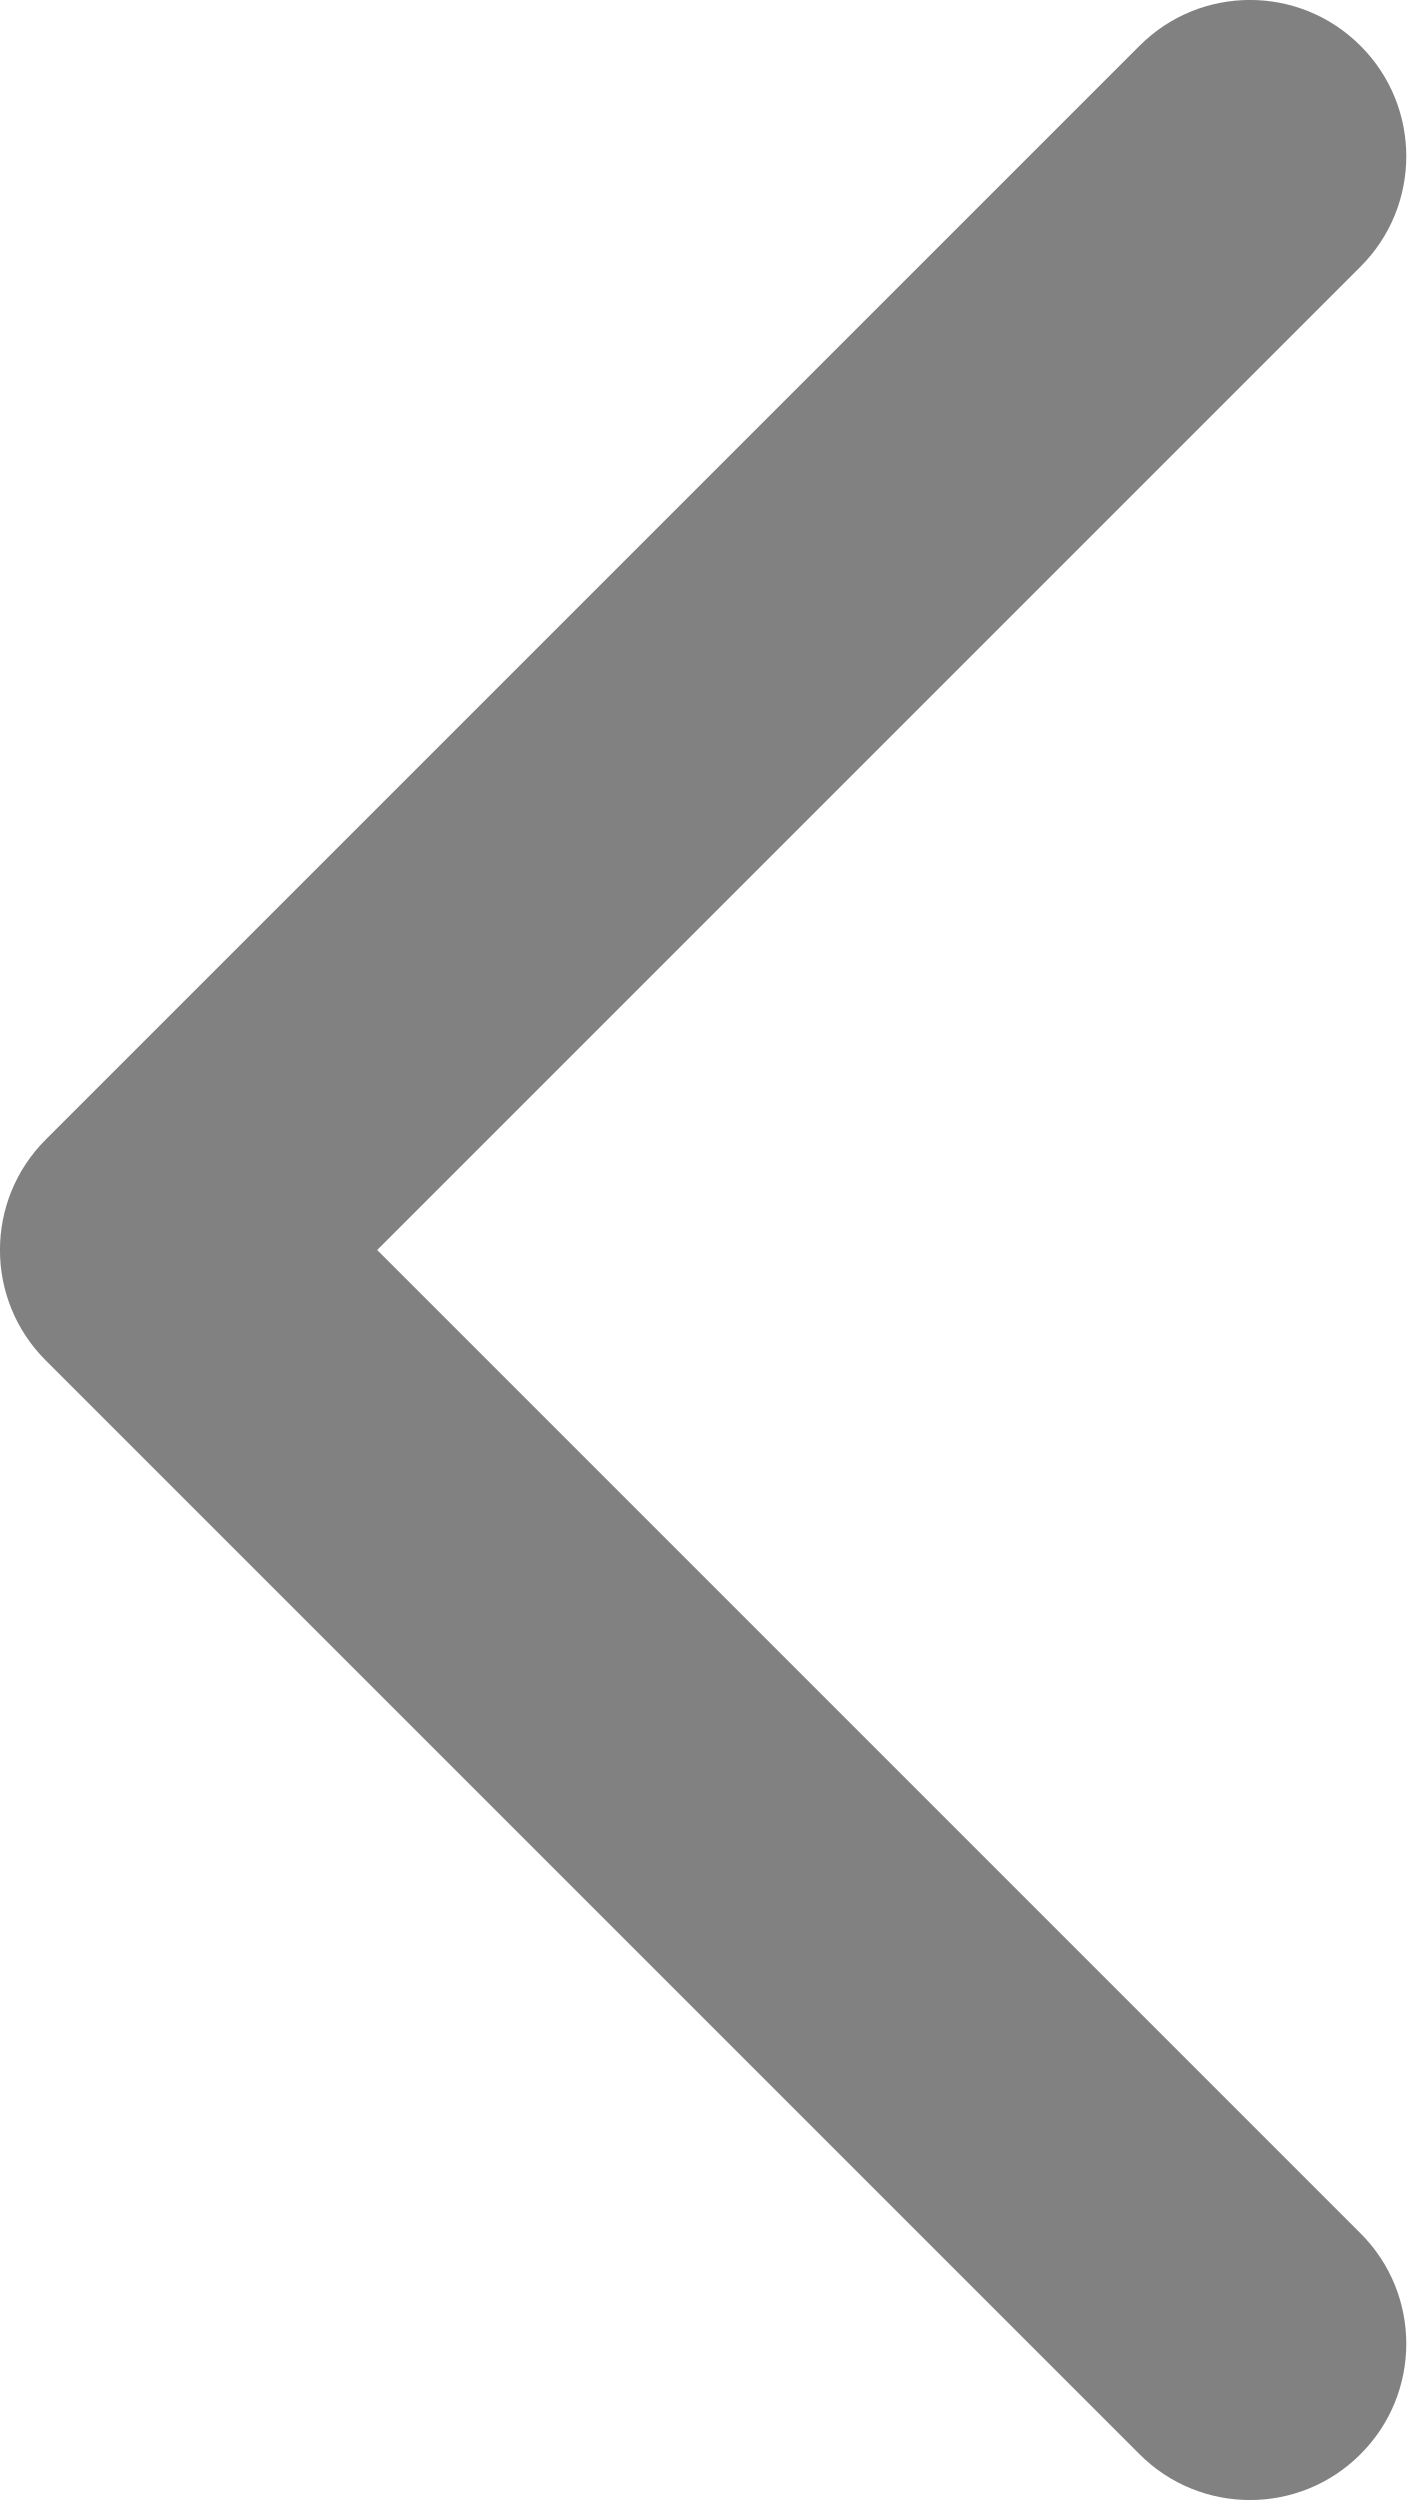
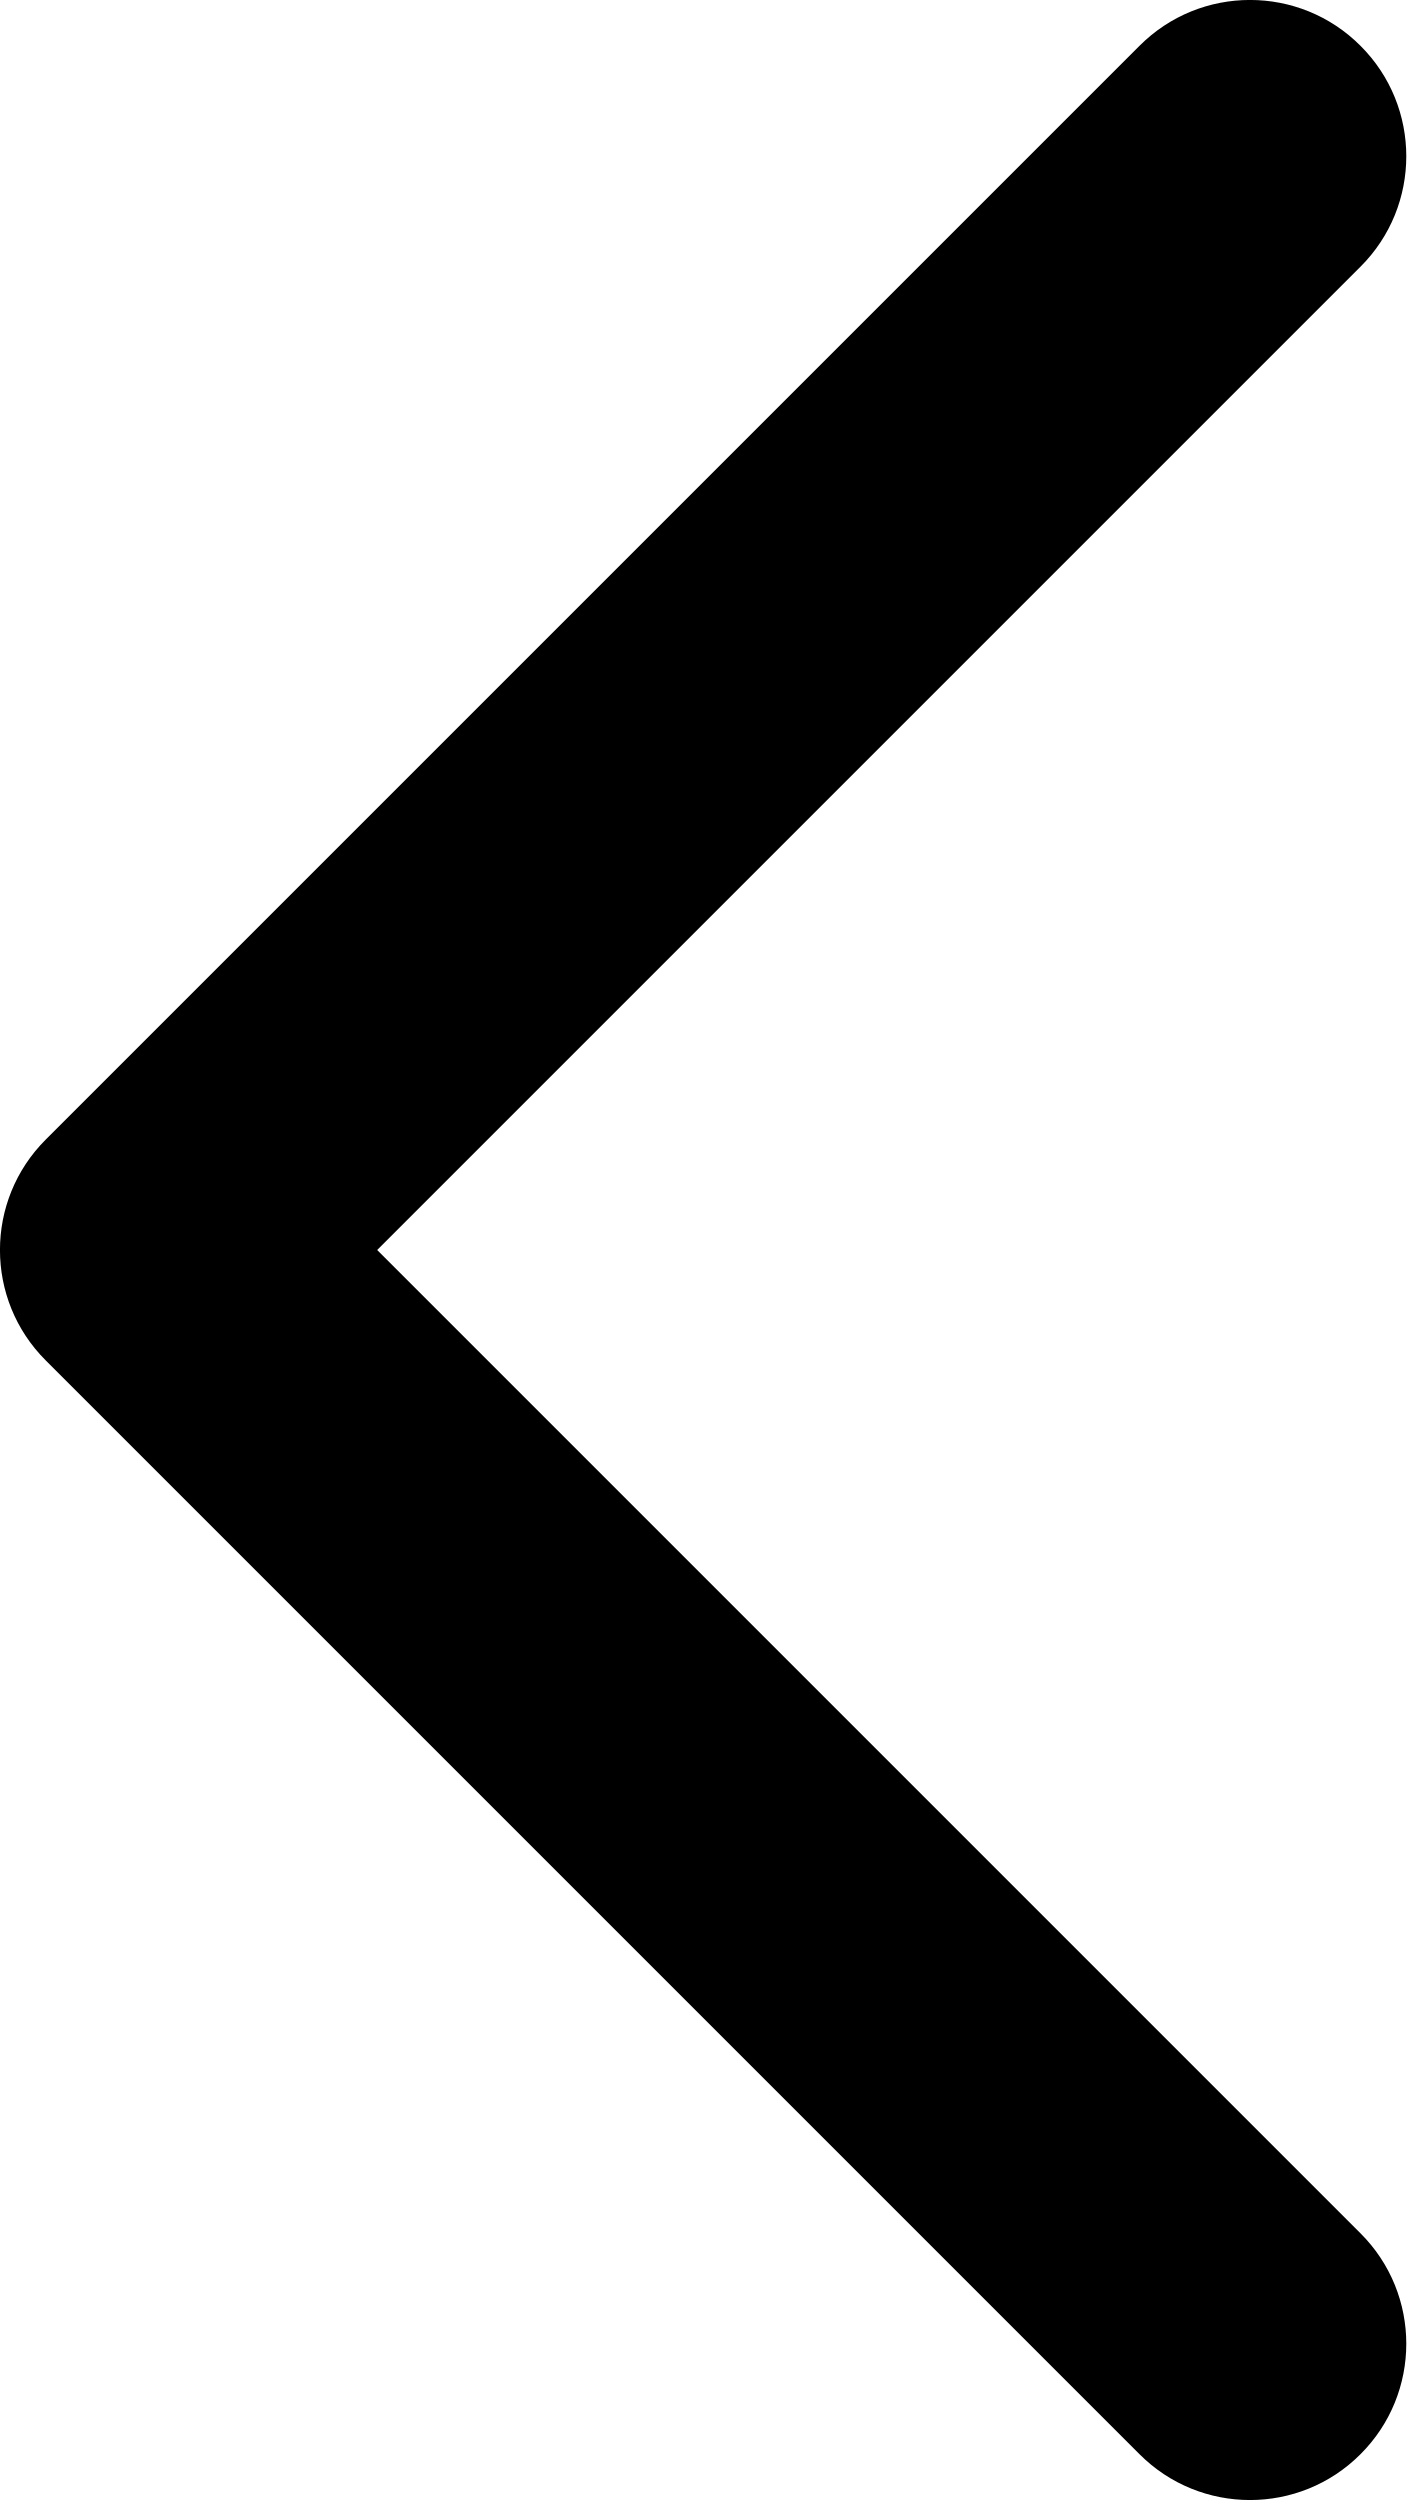
<svg xmlns="http://www.w3.org/2000/svg" preserveAspectRatio="none" overflow="visible" style="display: block;" width="9" height="16" viewBox="0 0 9 16" fill="none">
-   <path id="Shape" fill-rule="evenodd" clip-rule="evenodd" d="M0.293 7.293C-0.098 7.683 -0.098 8.317 0.293 8.707L7.293 15.707C7.683 16.098 8.317 16.098 8.707 15.707C9.098 15.317 9.098 14.683 8.707 14.293L2.414 8L8.707 1.707C9.098 1.317 9.098 0.683 8.707 0.293C8.317 -0.098 7.683 -0.098 7.293 0.293L0.293 7.293Z" fill="#040404" fill-opacity="0.5" />
+   <path id="Shape" fill-rule="evenodd" clip-rule="evenodd" d="M0.293 7.293C-0.098 7.683 -0.098 8.317 0.293 8.707L7.293 15.707C7.683 16.098 8.317 16.098 8.707 15.707C9.098 15.317 9.098 14.683 8.707 14.293L2.414 8L8.707 1.707C9.098 1.317 9.098 0.683 8.707 0.293C8.317 -0.098 7.683 -0.098 7.293 0.293L0.293 7.293Z" fill="currentColor" />
</svg>
